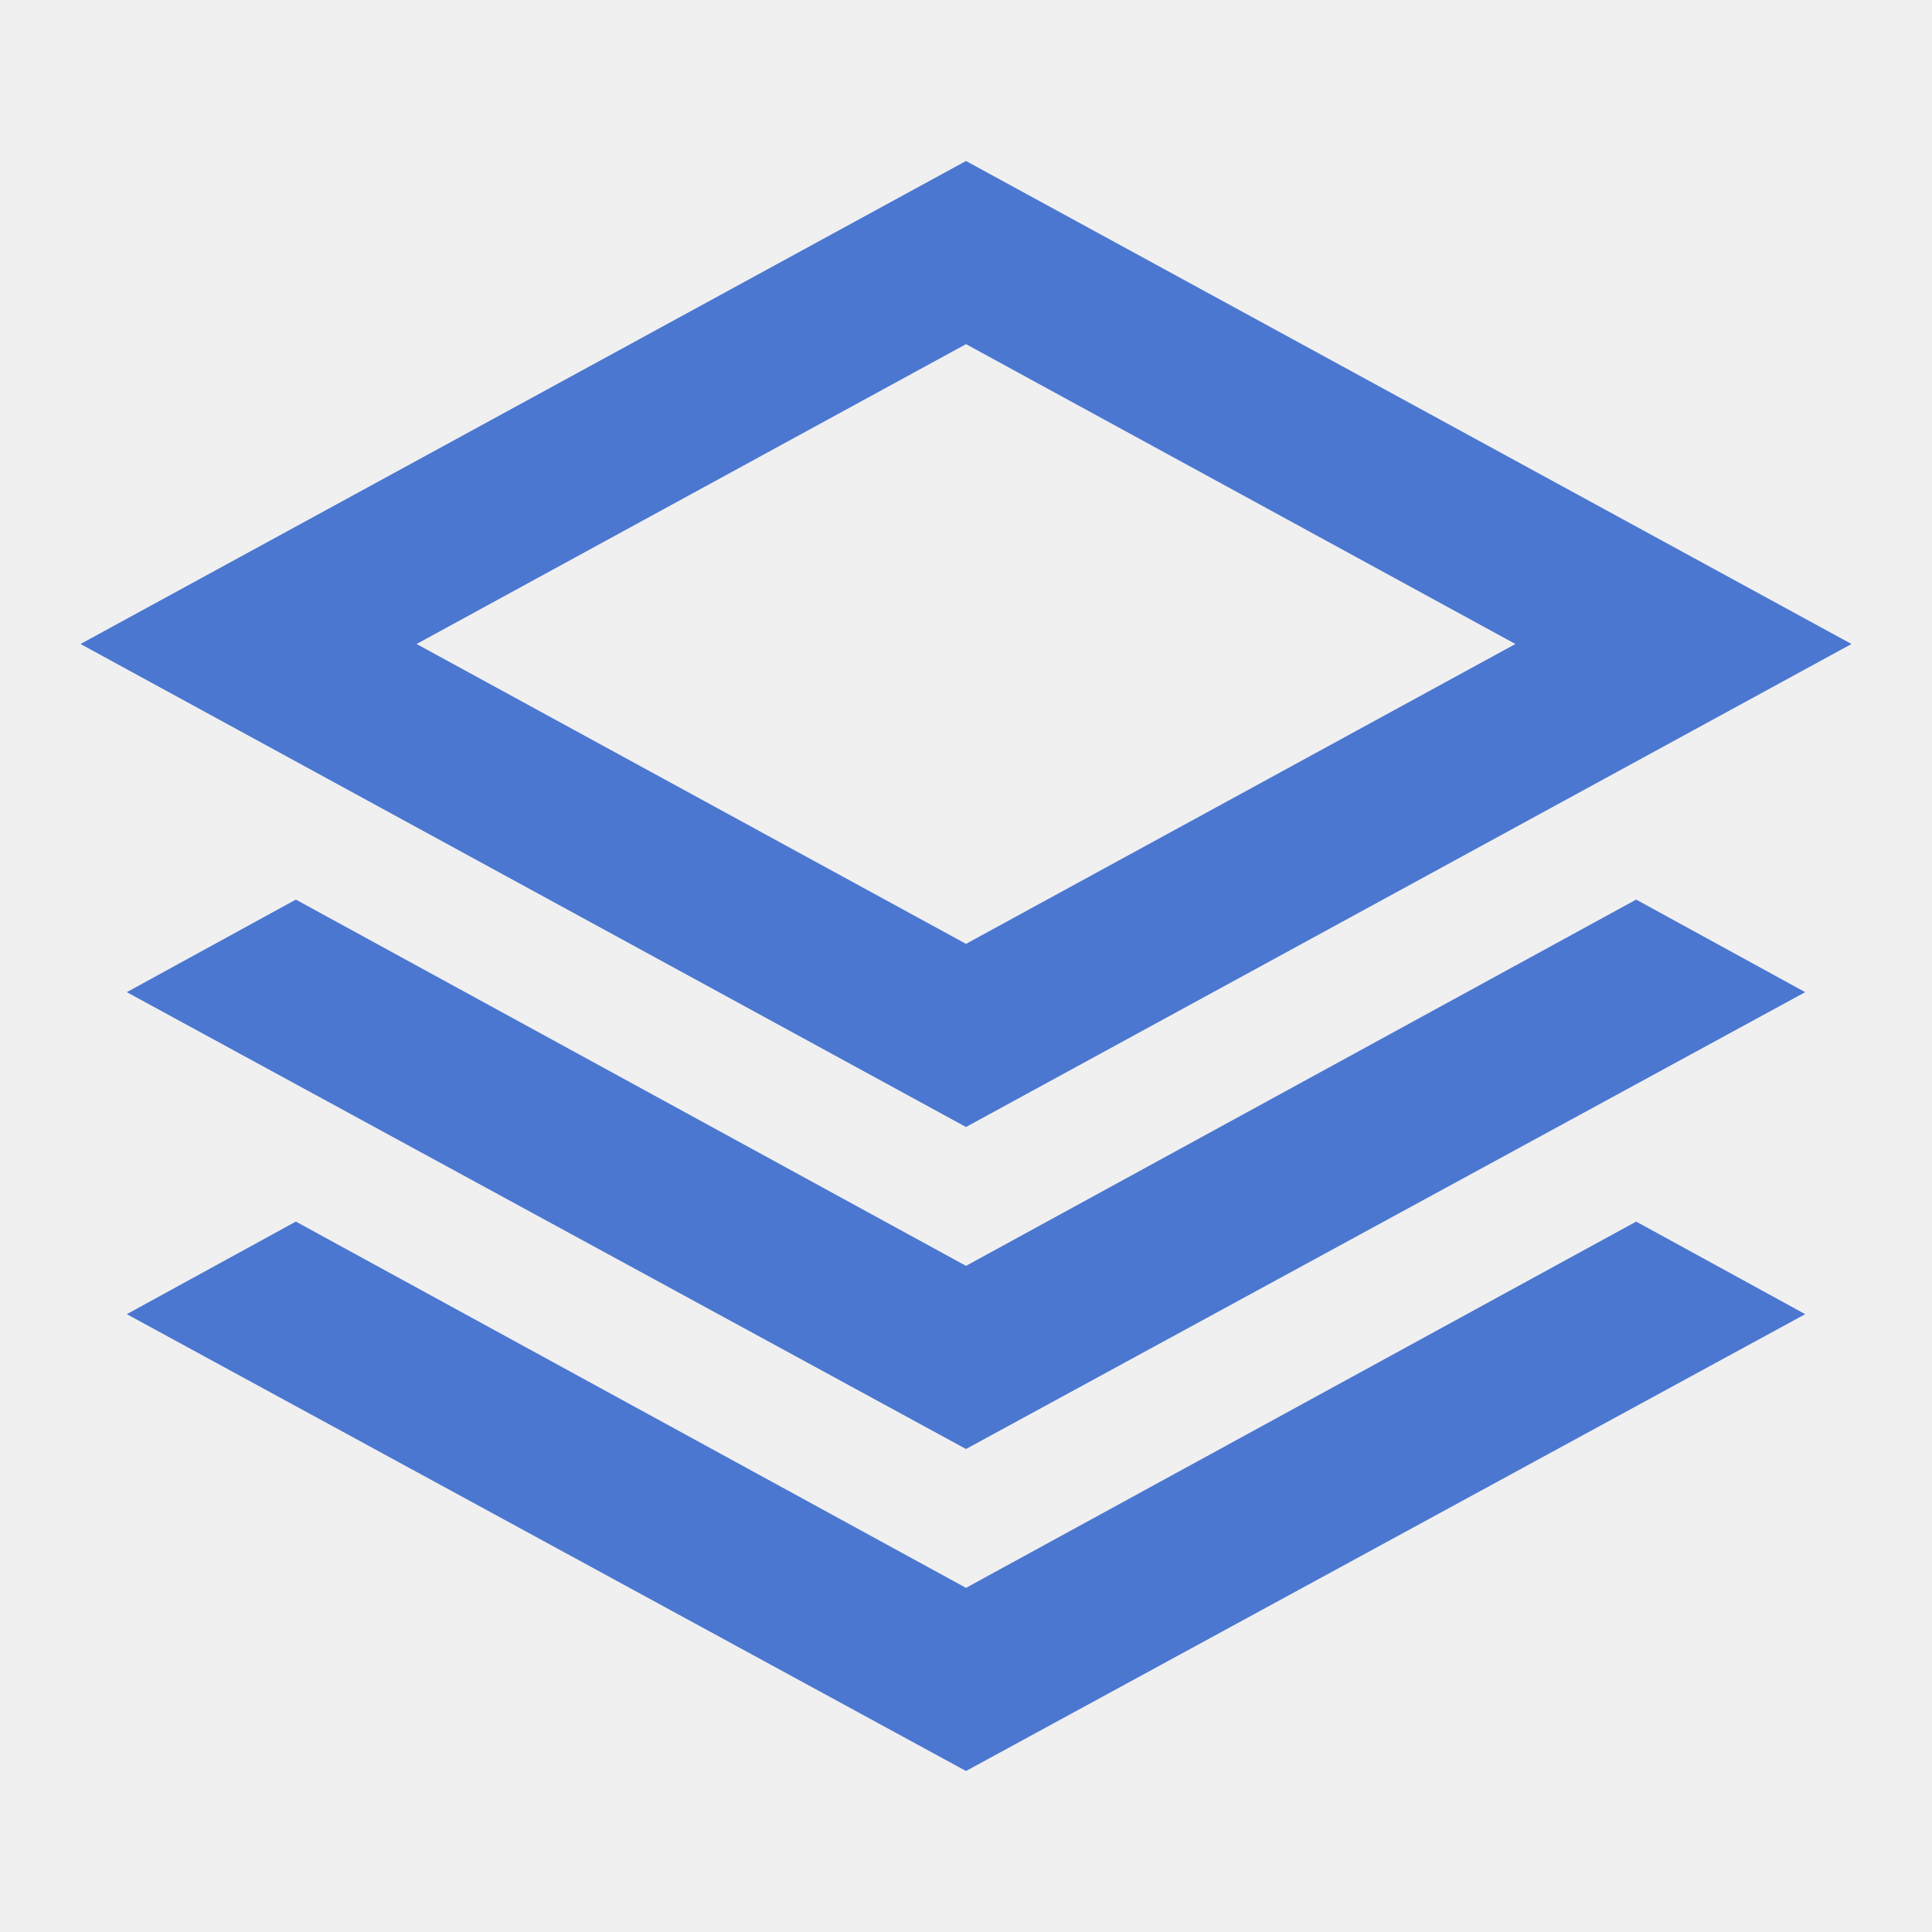
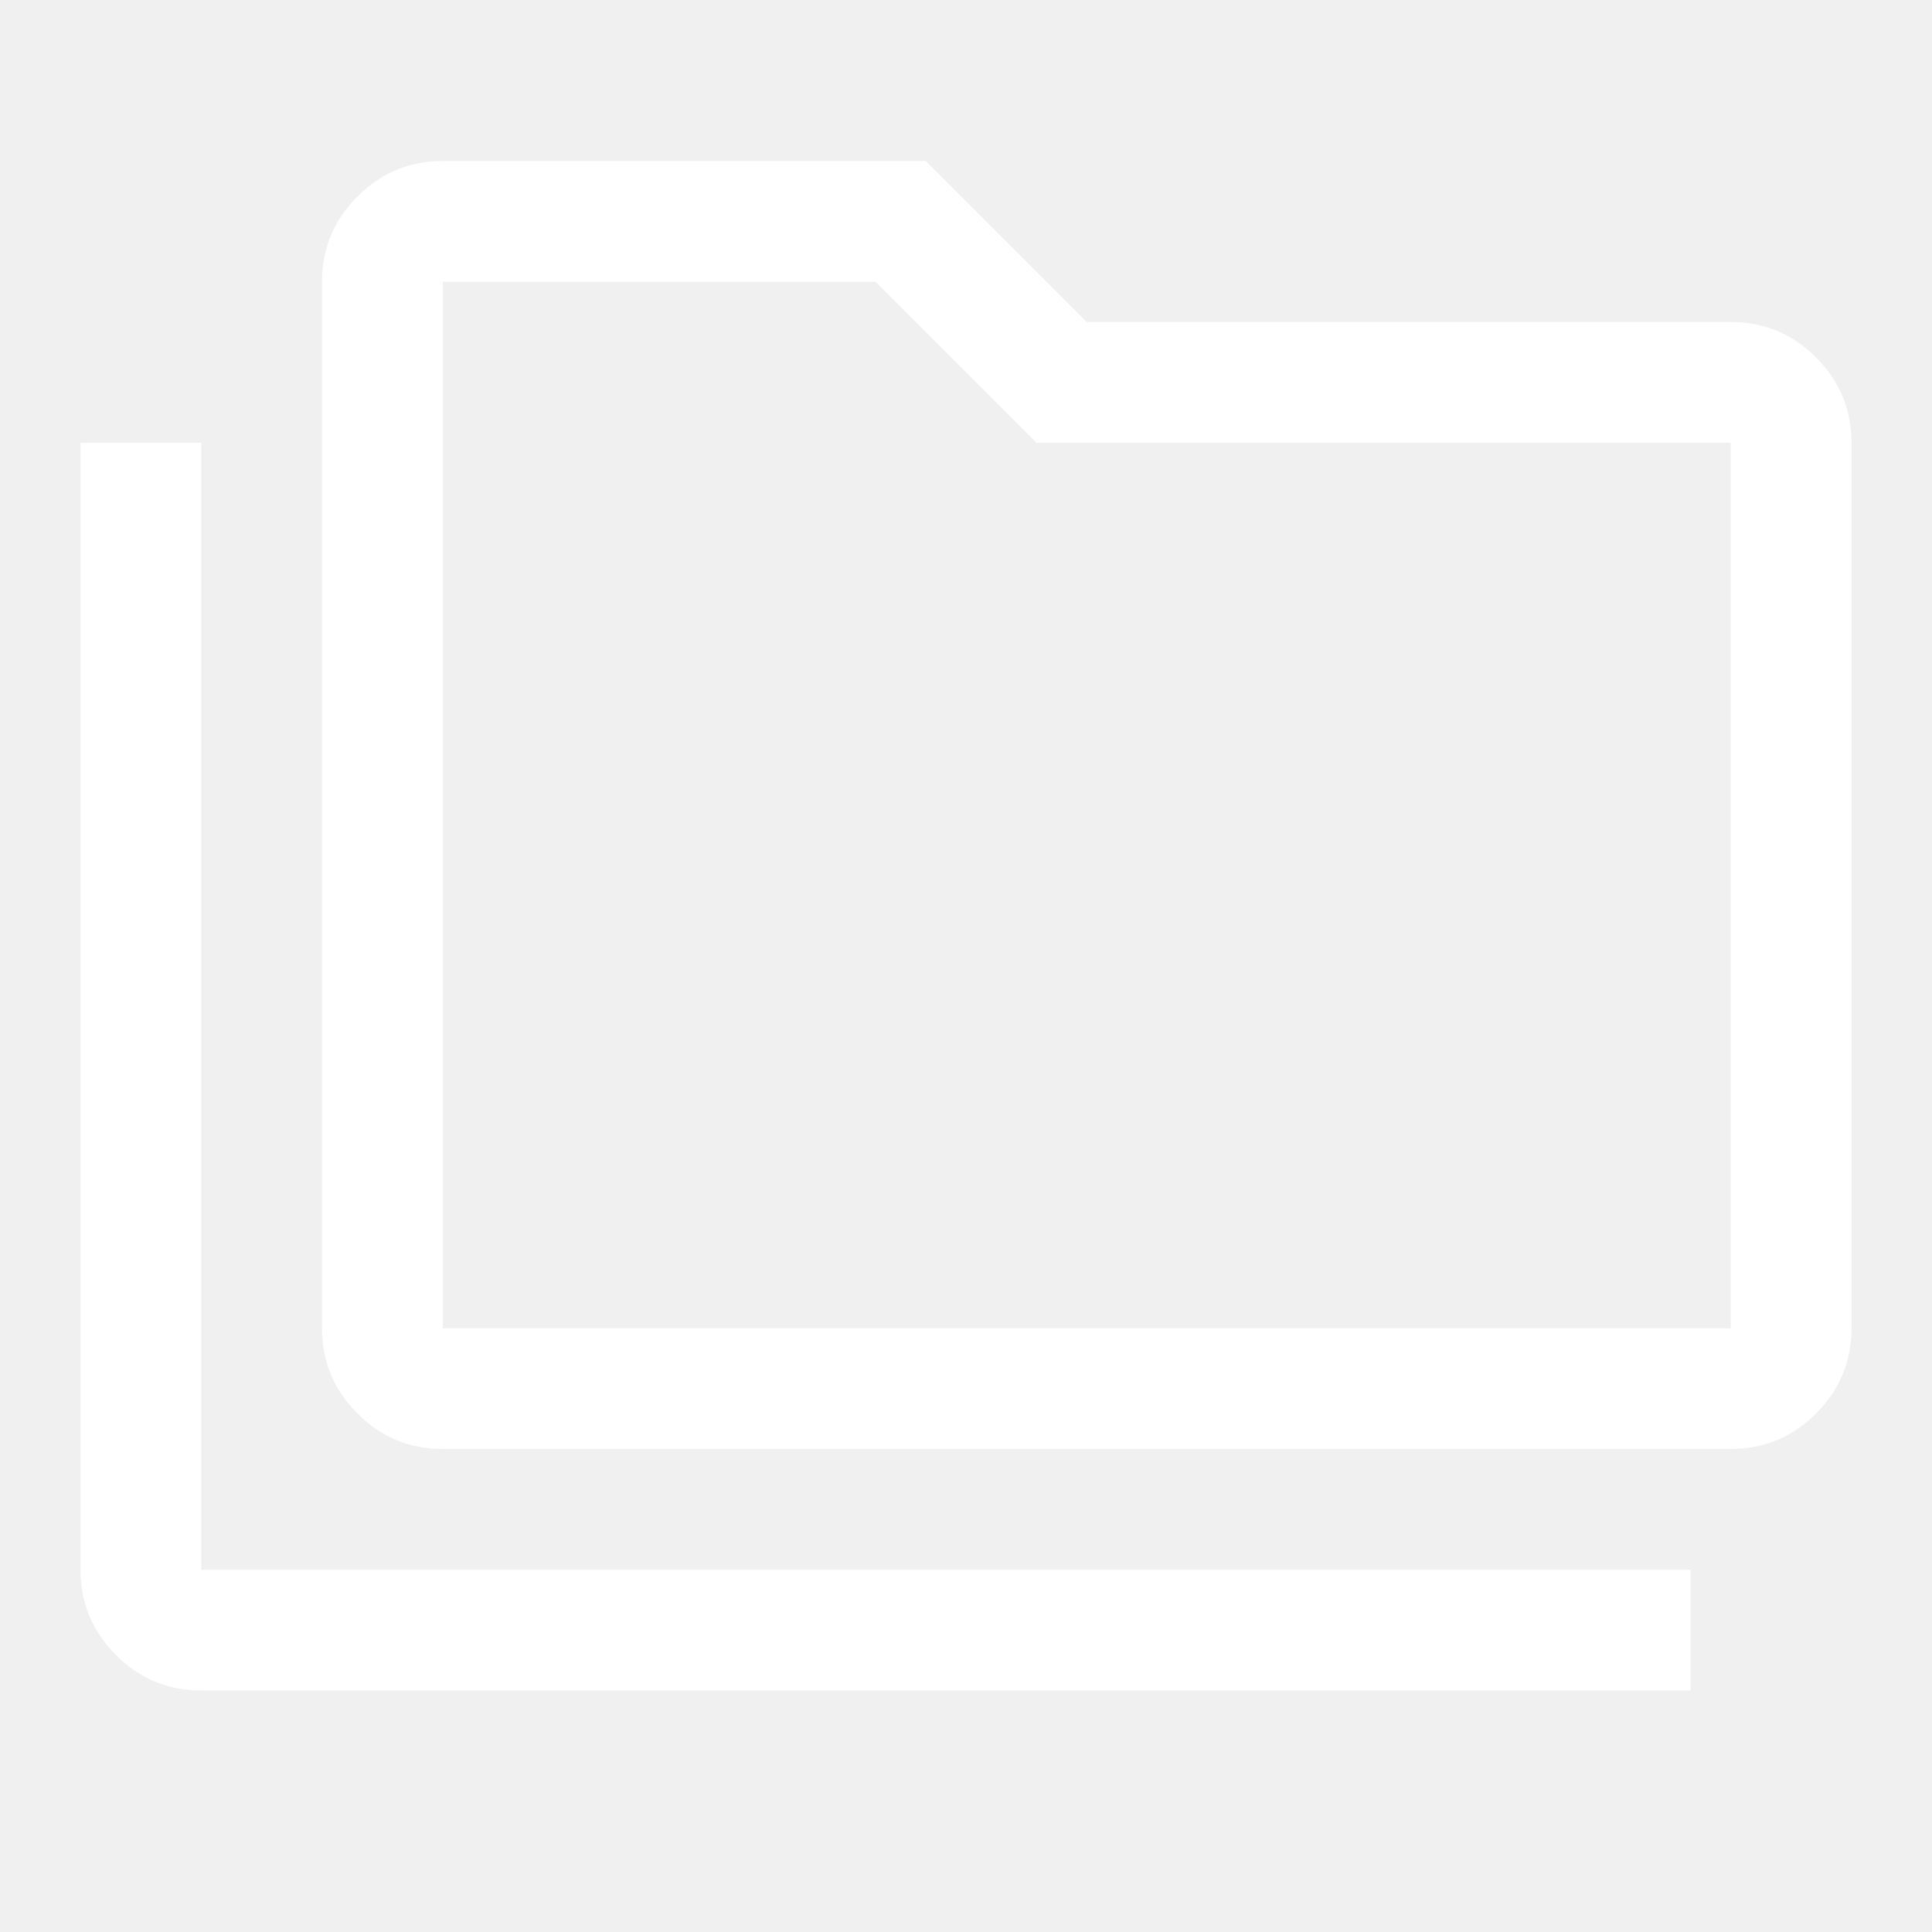
- <svg xmlns="http://www.w3.org/2000/svg" height="24px" viewBox="0 -960 960 960" width="24px" fill="#4B77D1">
-   <path d="M480-400 40-640l440-240 440 240-440 240Zm0 160L63-467l84-46 333 182 333-182 84 46-417 227Zm0 160L63-307l84-46 333 182 333-182 84 46L480-80Zm0-411 273-149-273-149-273 149 273 149Zm0-149Z" />
+ <svg xmlns="http://www.w3.org/2000/svg" height="48px" viewBox="0 -960 960 960" width="48px" fill="#FFFFFF">
+   <path d="M100-120q-24.75 0-42.37-17.63Q40-155.25 40-180v-560h60v560h740v60H100Zm120-120q-24.75 0-42.37-17.63Q160-275.25 160-300v-520q0-24.75 17.63-42.38Q195.25-880 220-880h240l80 80h320q24.75 0 42.38 17.62Q920-764.75 920-740v440q0 24.75-17.62 42.37Q884.75-240 860-240H220Zm0-60h640v-440H515l-80-80H220v520Zm0 0v-520 520Z" />
</svg>
